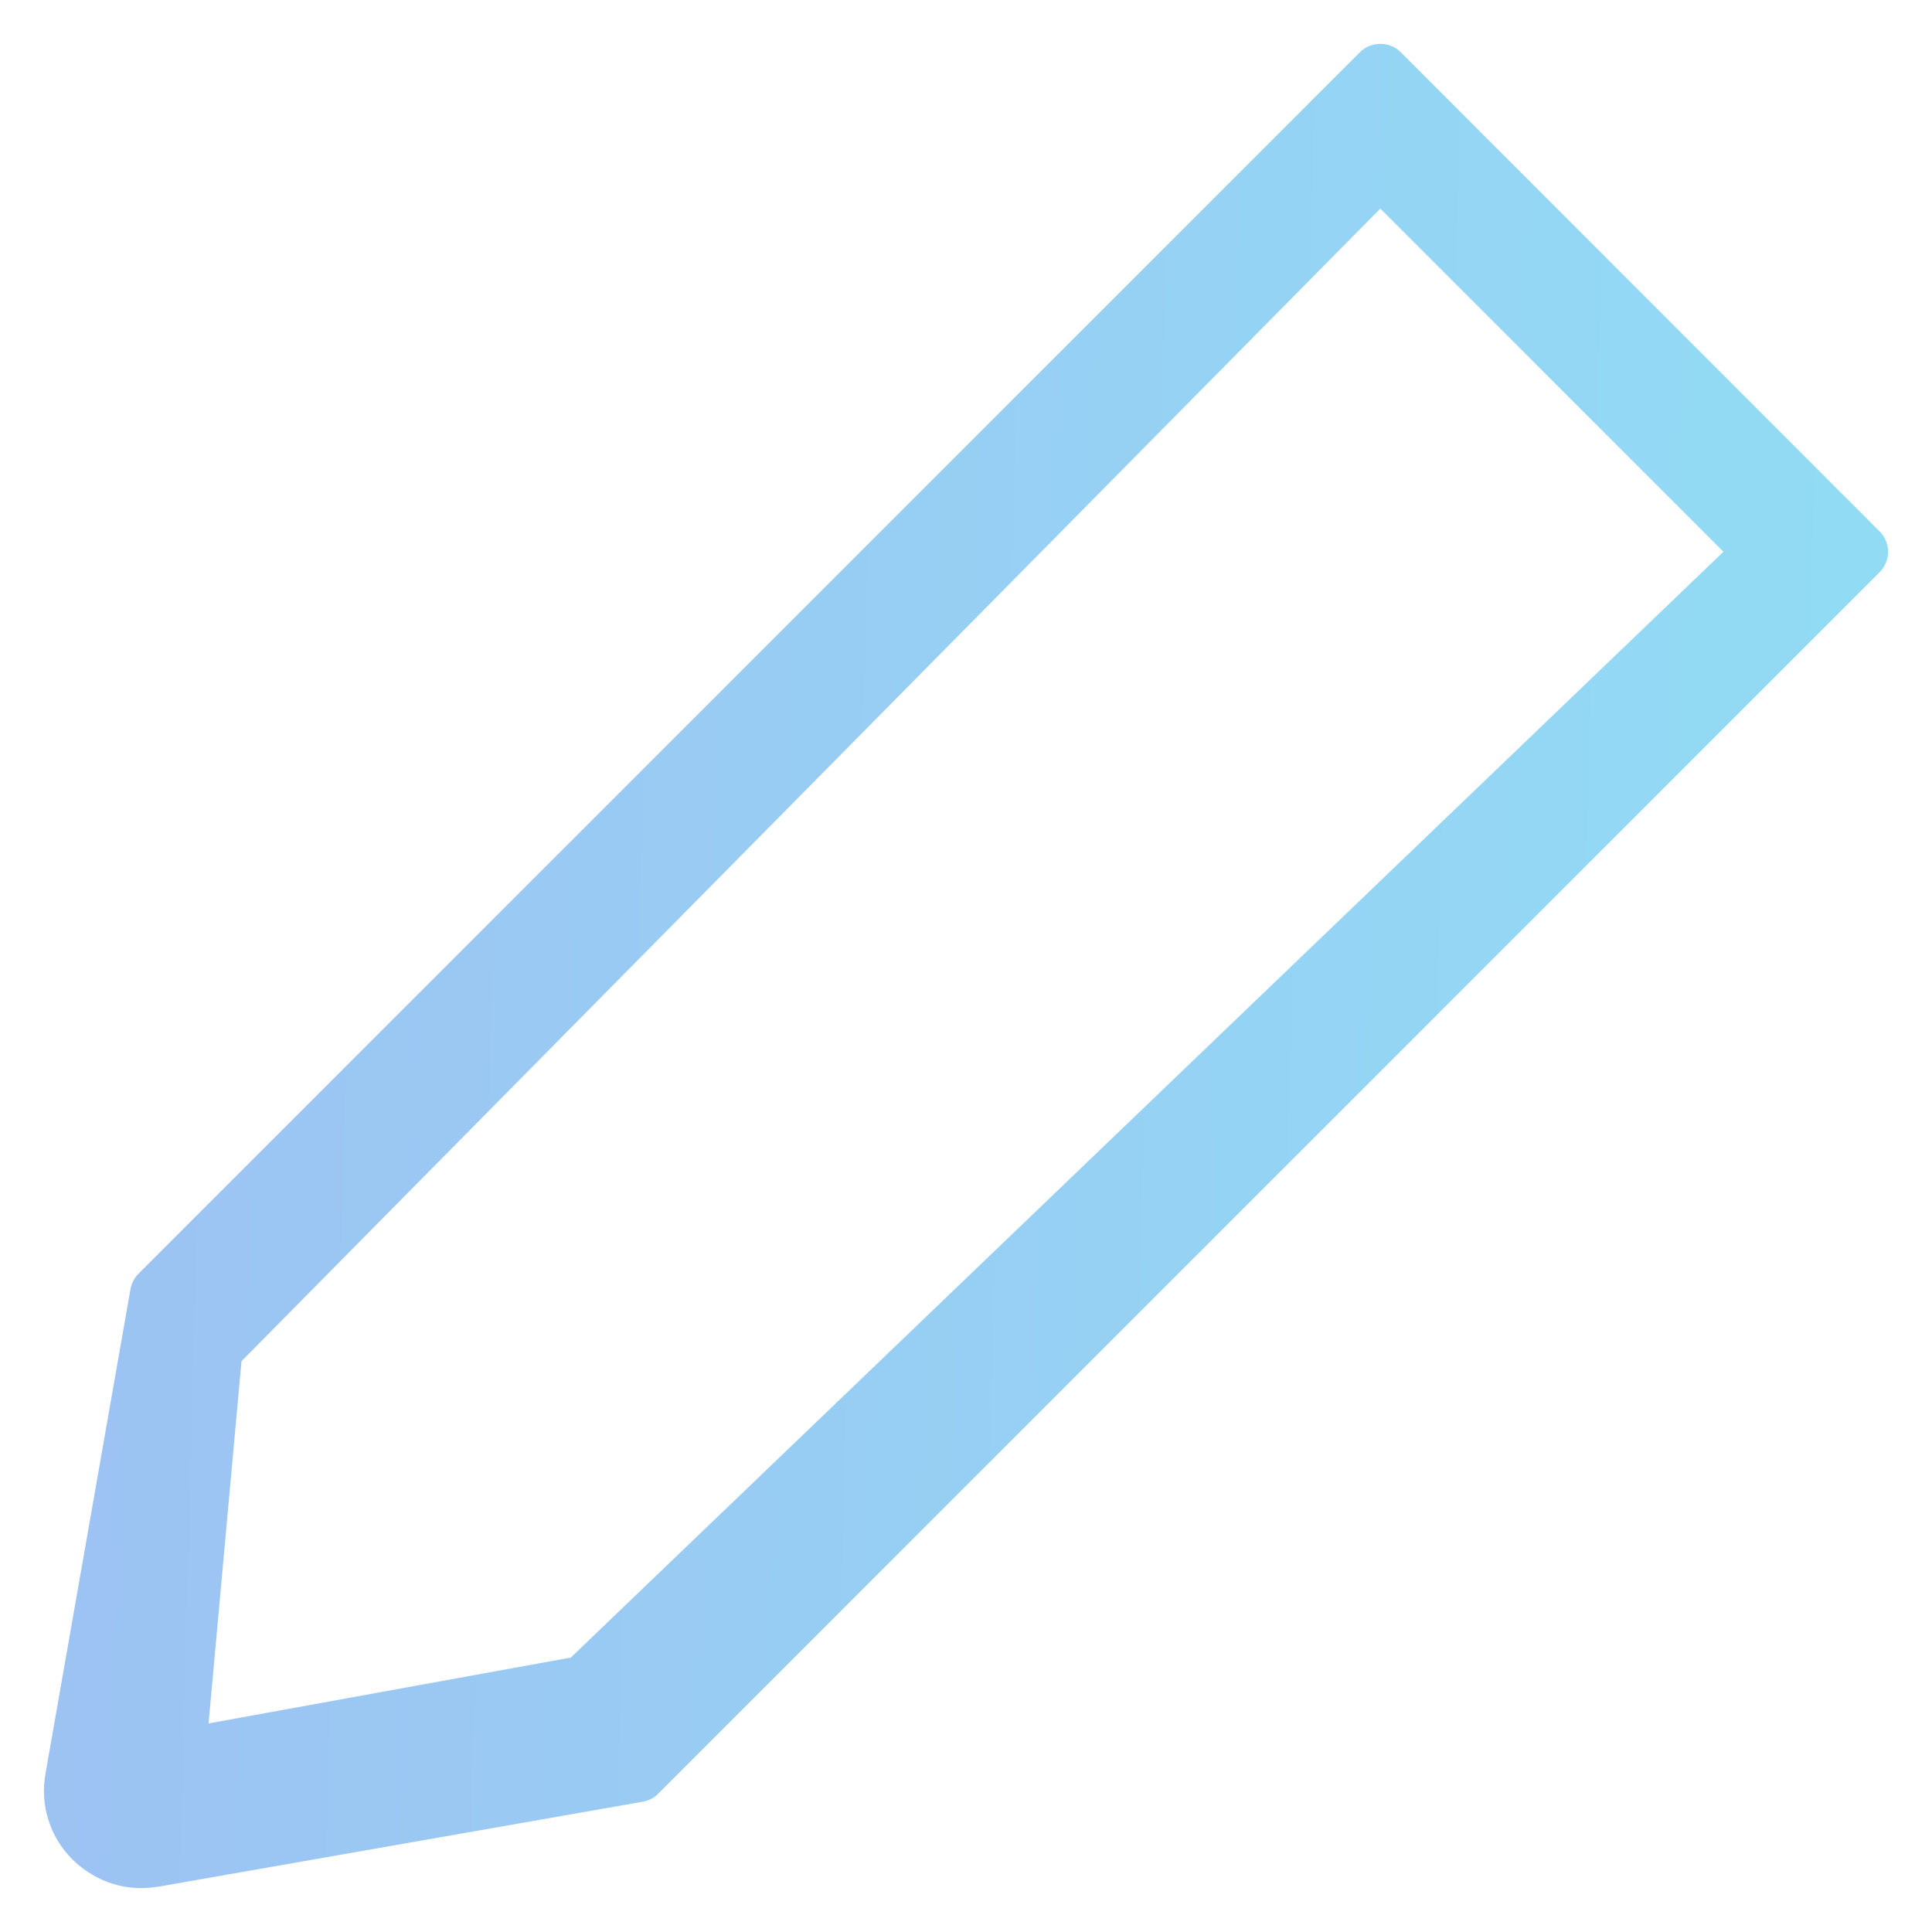
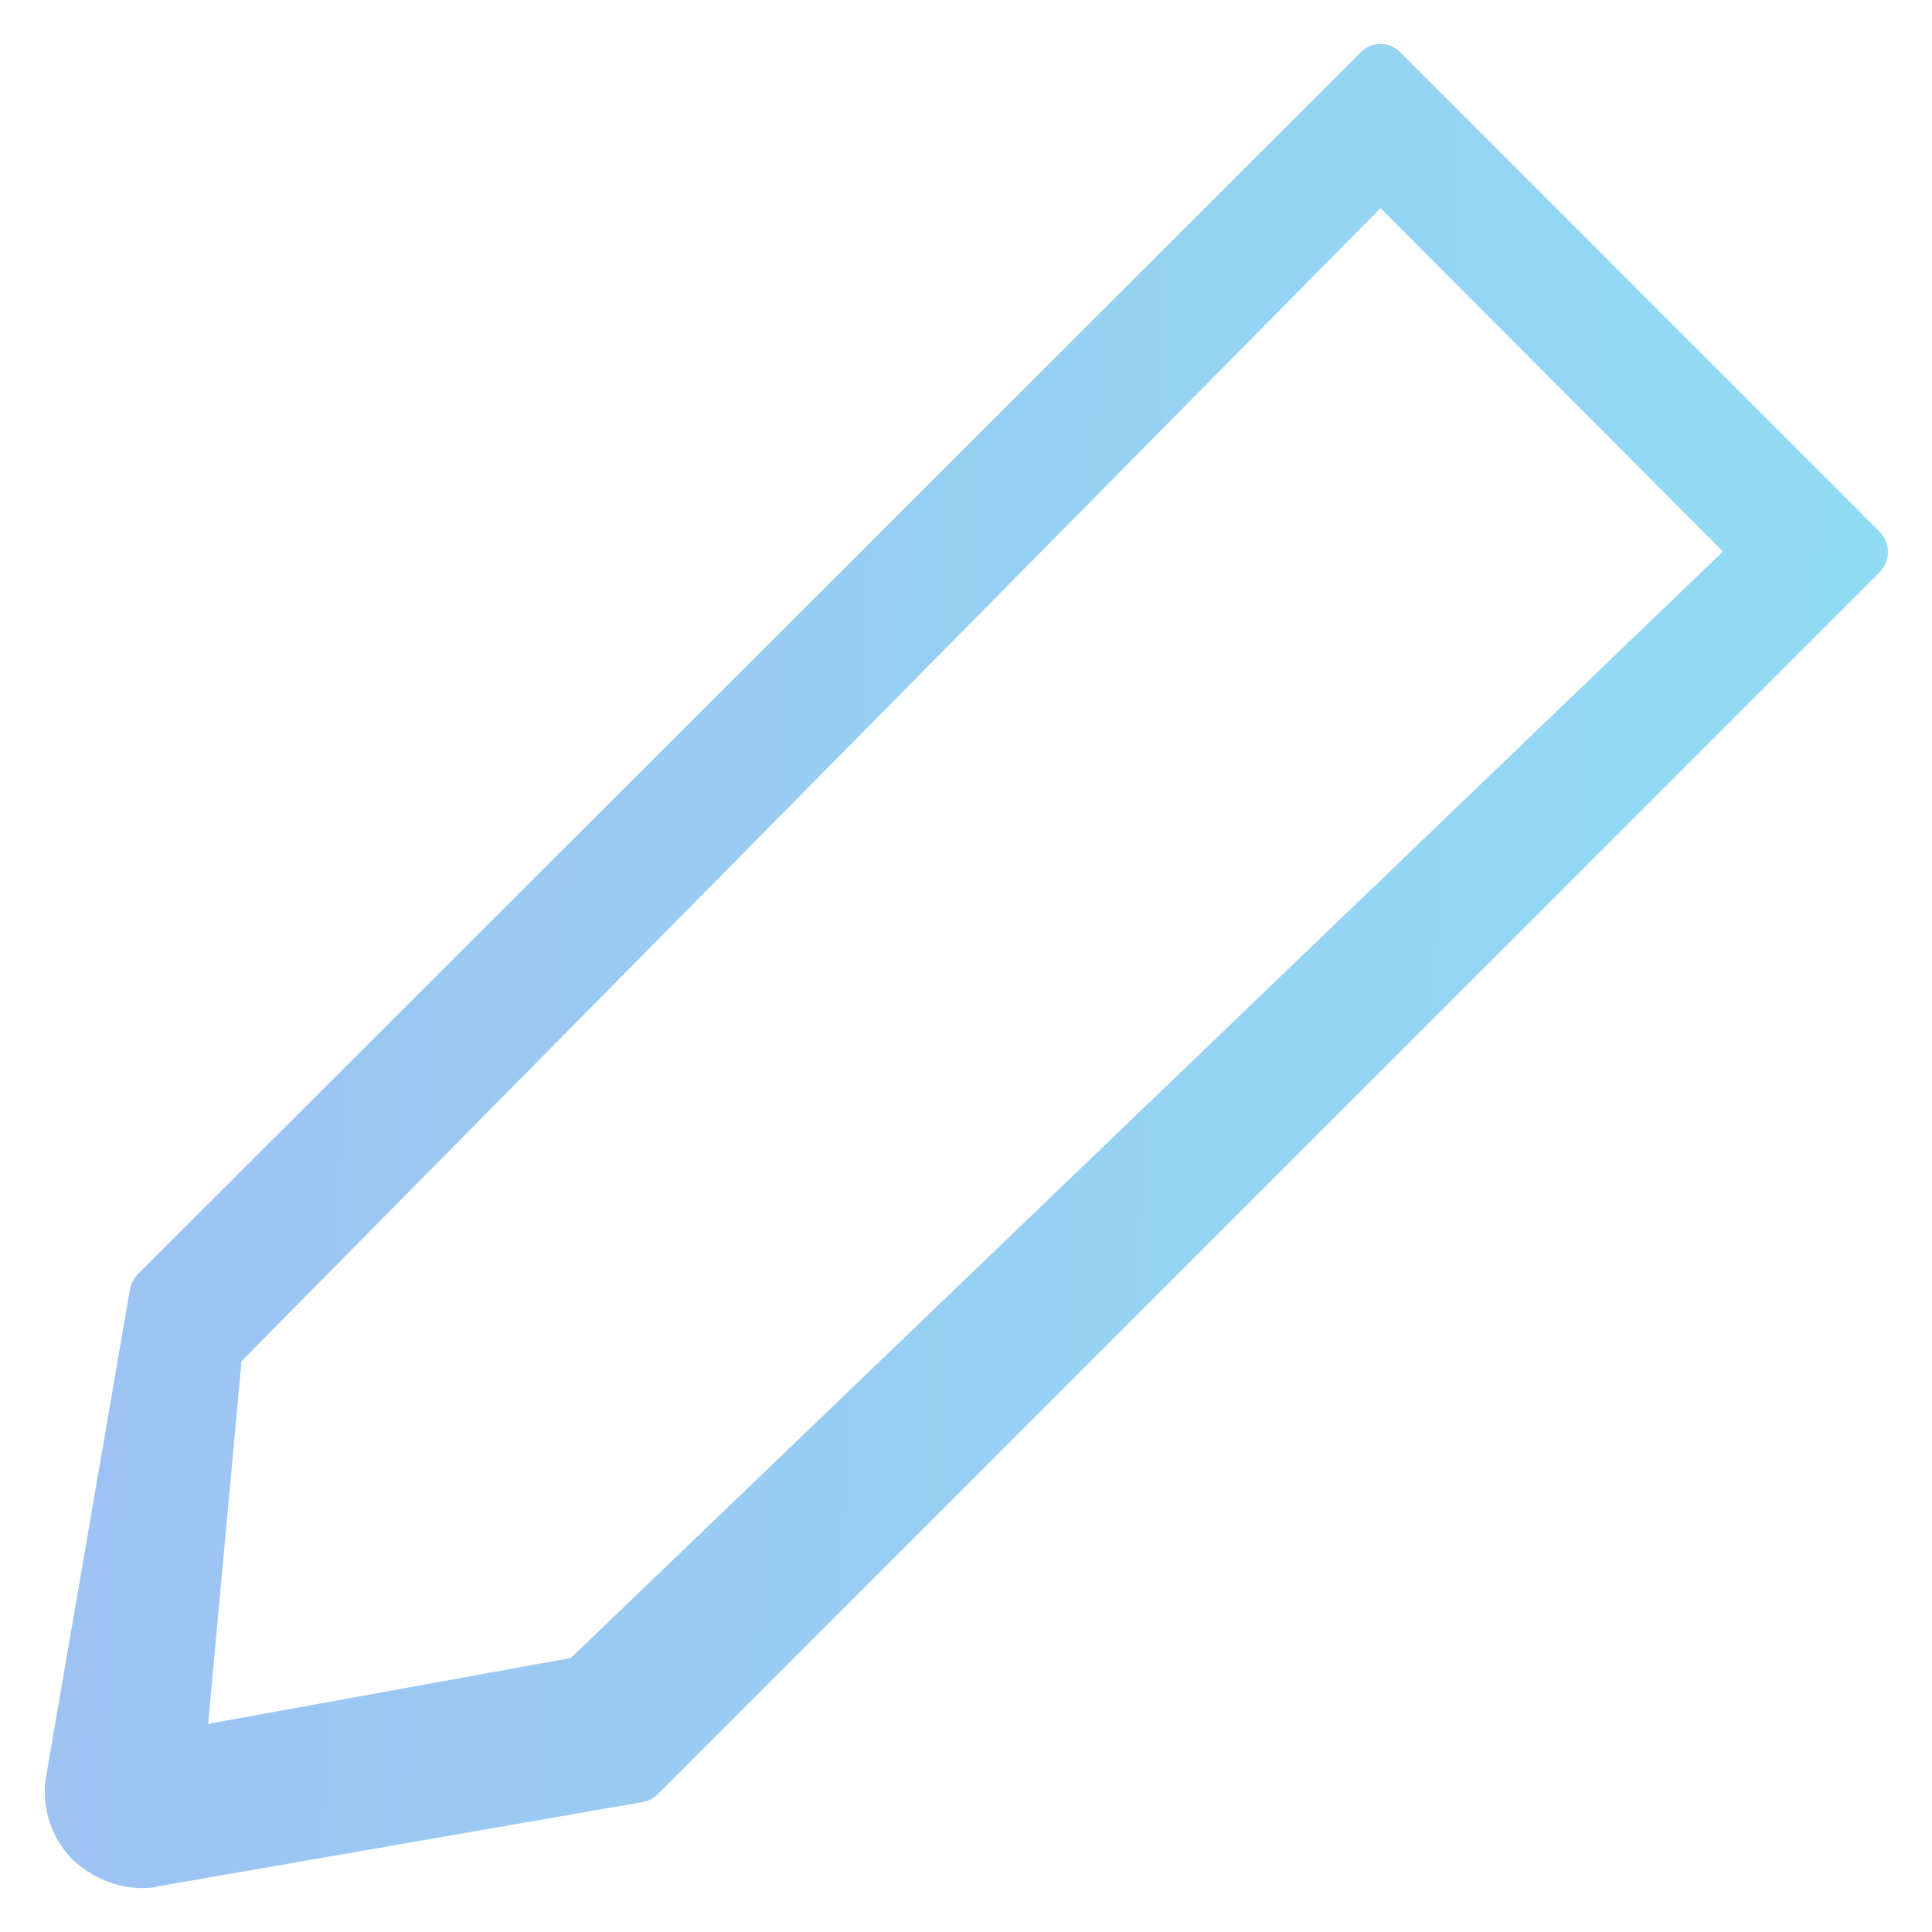
- <svg xmlns="http://www.w3.org/2000/svg" width="22" height="22" viewBox="0 0 22 22" fill="none">
-   <path d="M1.607 21.5C1.673 21.5 1.738 21.493 1.804 21.484L7.322 20.516C7.388 20.503 7.45 20.473 7.496 20.424L21.404 6.515C21.434 6.484 21.459 6.448 21.475 6.408C21.491 6.369 21.5 6.326 21.5 6.283C21.5 6.24 21.491 6.198 21.475 6.158C21.459 6.118 21.434 6.082 21.404 6.052L15.951 0.595C15.889 0.533 15.807 0.5 15.718 0.5C15.63 0.5 15.548 0.533 15.485 0.595L1.577 14.504C1.528 14.554 1.499 14.613 1.486 14.678L0.518 20.197C0.486 20.373 0.497 20.554 0.551 20.724C0.605 20.895 0.699 21.049 0.826 21.175C1.043 21.385 1.315 21.5 1.607 21.5ZM2.75 15.5L15.718 2.375L19.625 6.283L6.5 18.875L2.375 19.625L2.75 15.5Z" fill="url(#paint0_linear)" />
+ <svg xmlns="http://www.w3.org/2000/svg" width="22" height="22" fill="none">
+   <path d="M1.6 21.5c.07 0 .14 0 .2-.02l5.52-.96a.32.32 0 00.18-.1l13.9-13.9a.33.33 0 000-.47L15.95.6a.32.32 0 00-.23-.1.32.32 0 00-.23.1L1.58 14.5a.33.33 0 00-.1.18L.53 20.2a1.1 1.1 0 00.3.98c.22.2.5.32.79.32zm1.15-6L15.72 2.37l3.9 3.91L6.5 18.88l-4.13.75.38-4.13z" fill="url(#paint0_linear)" />
  <defs>
-     <linearGradient id="paint0_linear" x1="0.5" y1="0.5" x2="22.015" y2="1.042" gradientUnits="userSpaceOnUse">
+     <linearGradient id="paint0_linear" x1=".5" y1=".5" x2="22.02" y2="1.04" gradientUnits="userSpaceOnUse">
      <stop stop-color="#9DC2F3" />
      <stop offset="1" stop-color="#91DCF4" />
    </linearGradient>
  </defs>
</svg>
